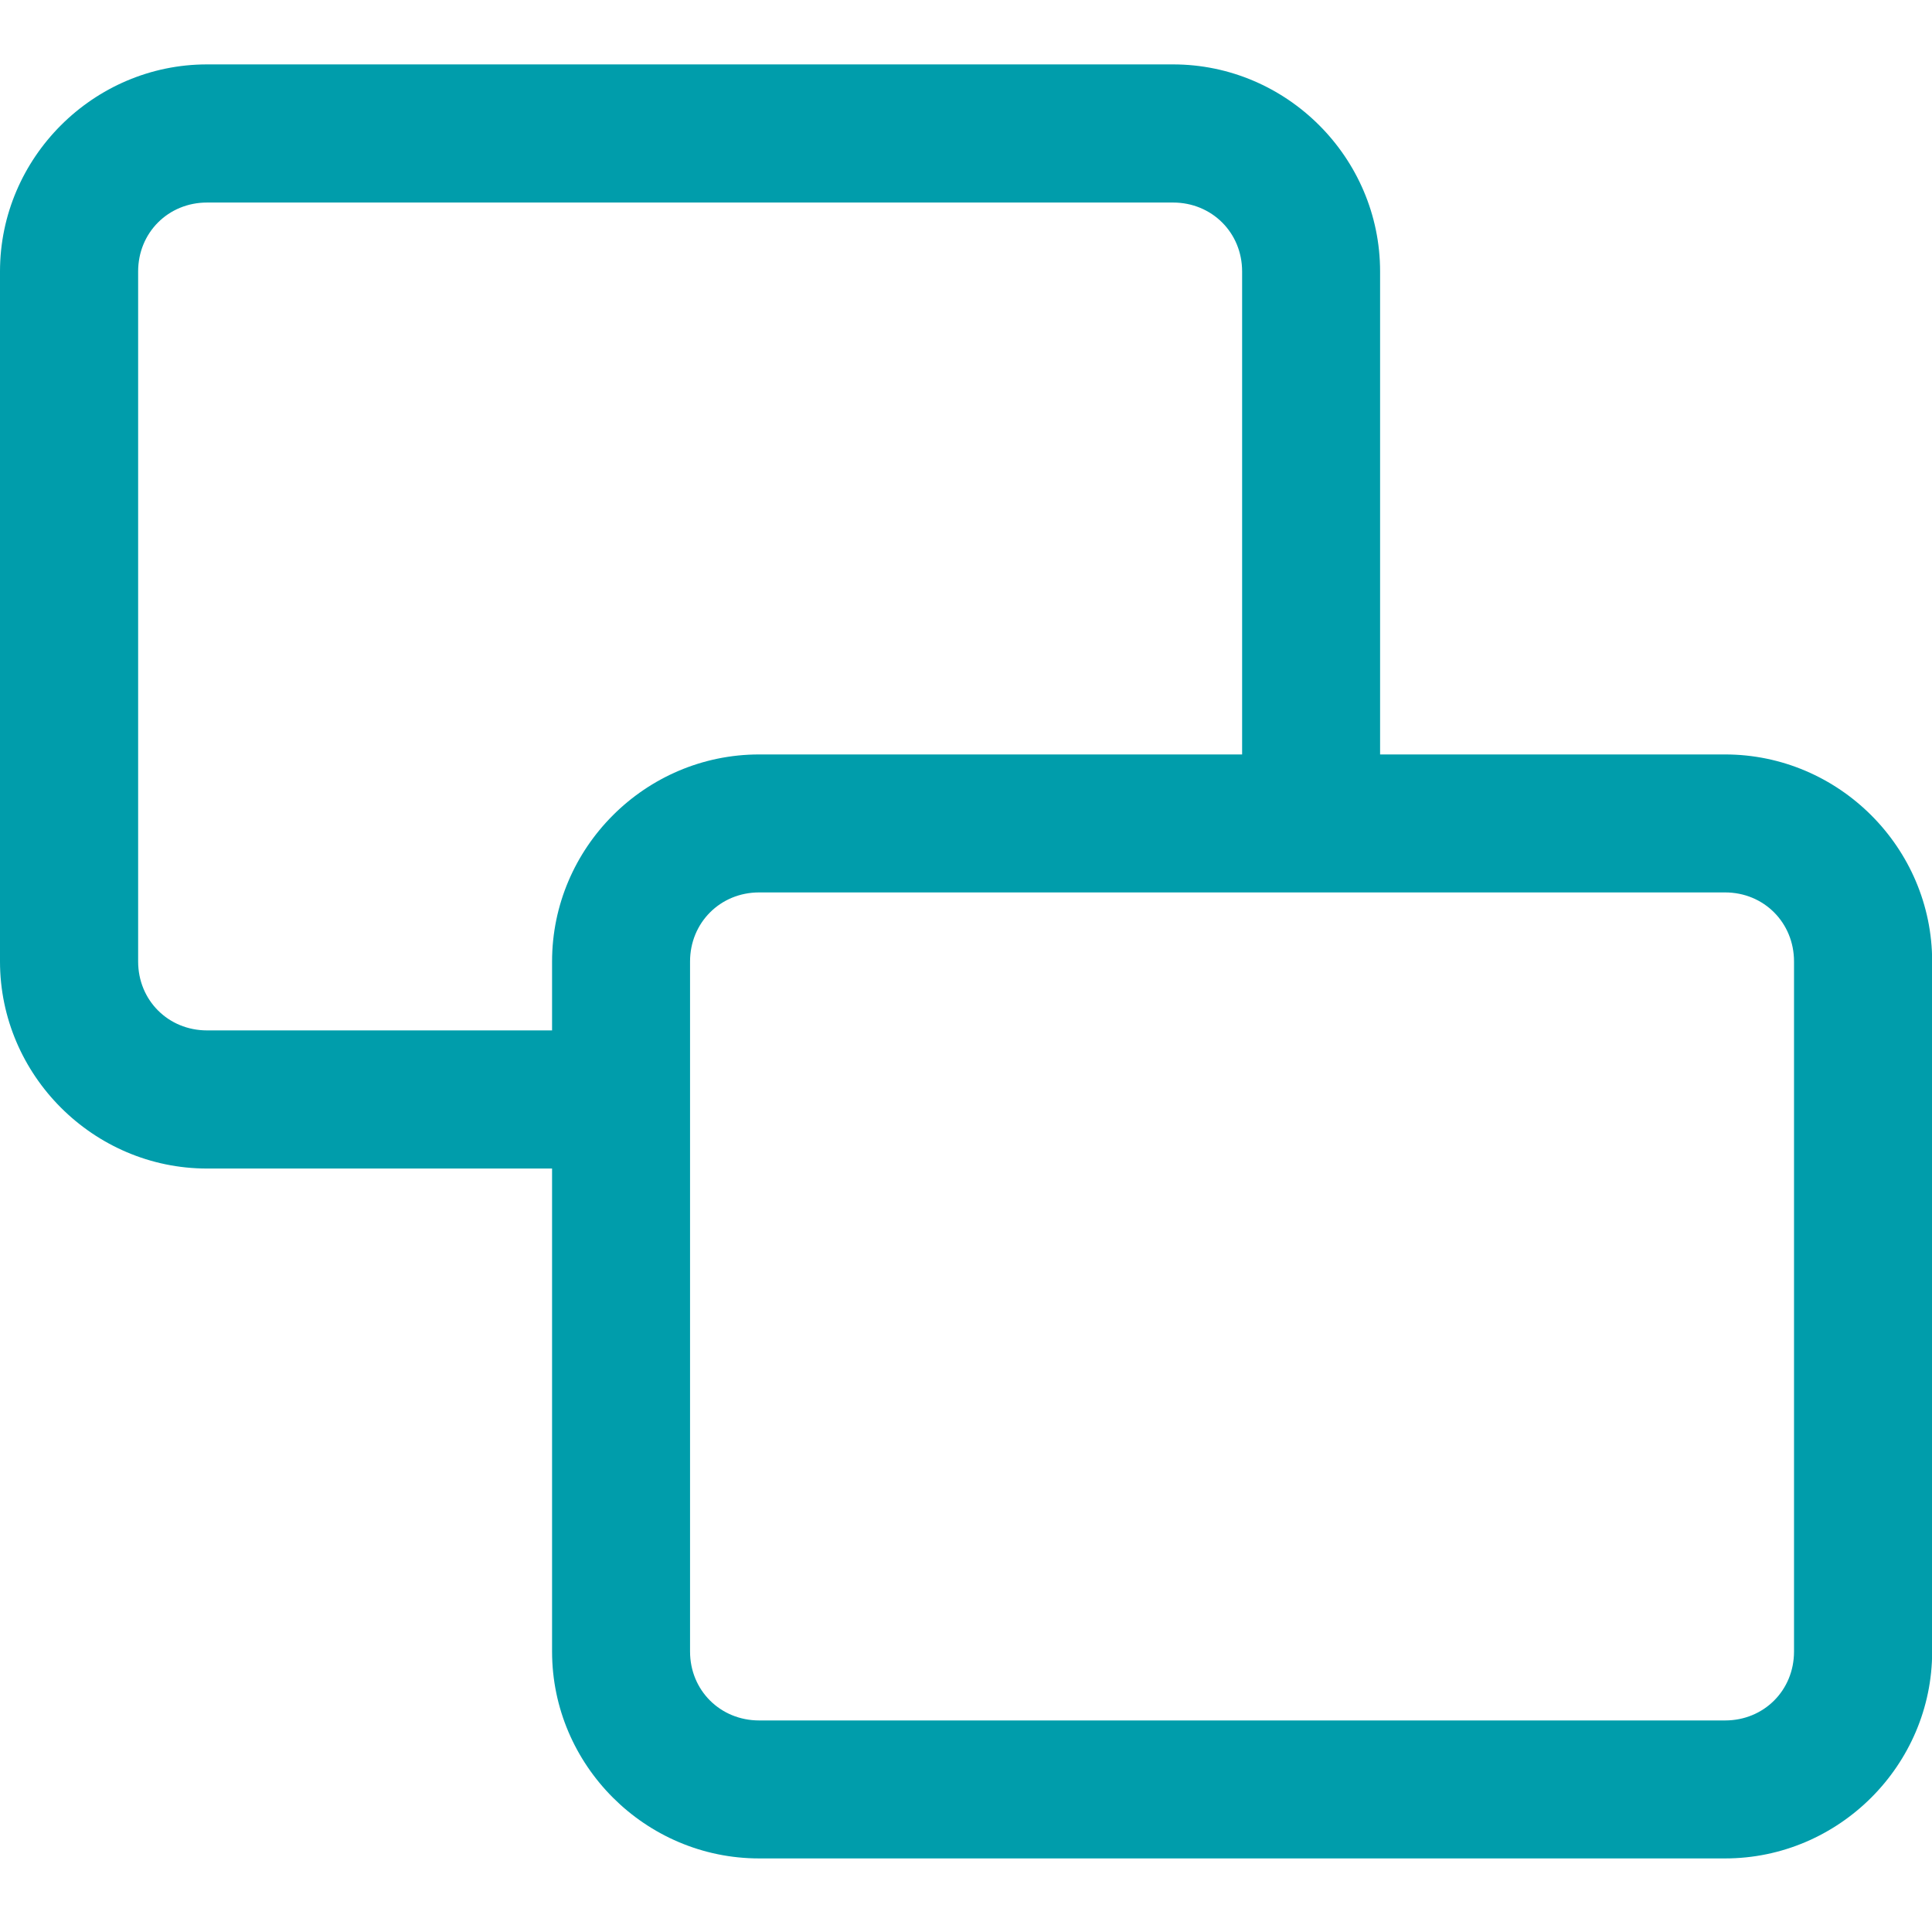
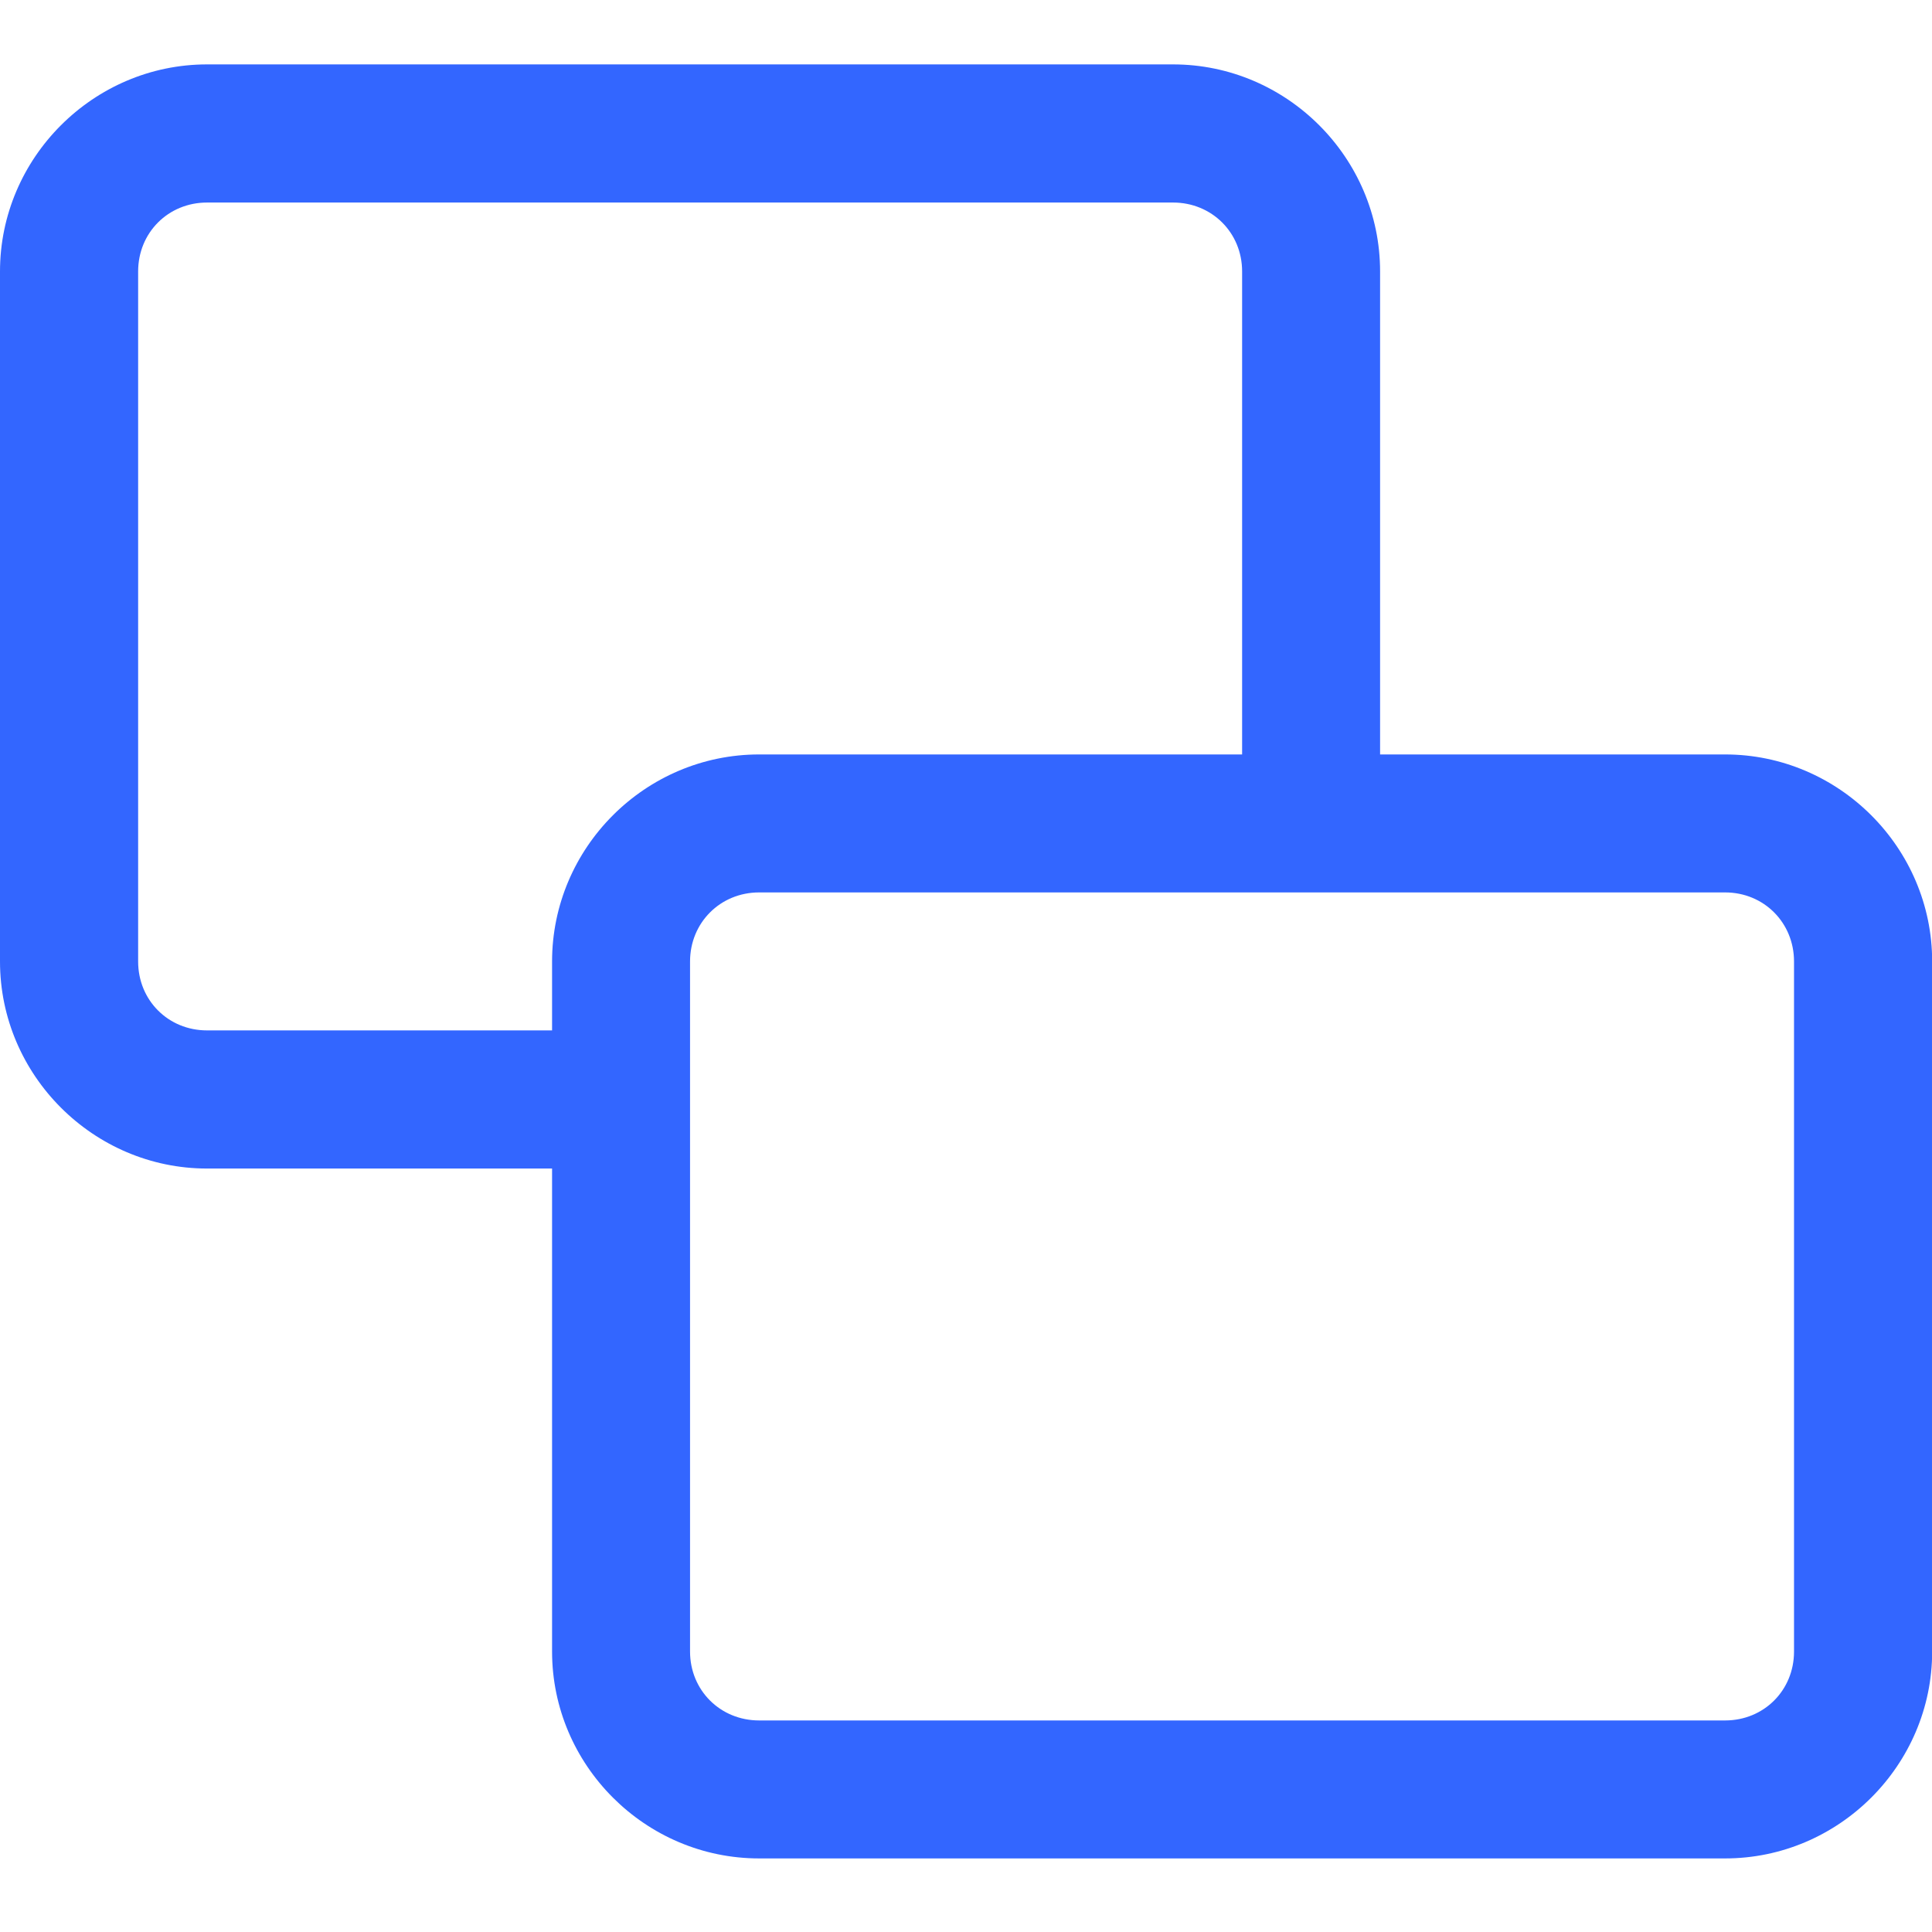
<svg xmlns="http://www.w3.org/2000/svg" width="12" height="12" viewBox="0 0 12 12" fill="none">
-   <path d="M1.286 0.4C0.58 0.4 0 0.98 0 1.686V5.972C0 6.678 0.58 7.258 1.286 7.258H3.429V10.258C3.429 10.964 4.008 11.543 4.715 11.543H10.715C11.421 11.543 12.001 10.964 12.001 10.258V5.972C12.001 5.265 11.421 4.686 10.715 4.686H8.572V1.686C8.572 0.98 7.993 0.4 7.286 0.4H1.286ZM1.286 1.258H7.286C7.527 1.258 7.715 1.445 7.715 1.686V4.686H4.715C4.008 4.686 3.429 5.265 3.429 5.972V6.4H1.286C1.045 6.4 0.858 6.213 0.858 5.972V1.686C0.858 1.445 1.045 1.258 1.286 1.258ZM4.715 5.543H10.715C10.956 5.543 11.143 5.731 11.143 5.972V10.258C11.143 10.499 10.956 10.686 10.715 10.686H4.715C4.474 10.686 4.286 10.499 4.286 10.258V5.972C4.286 5.731 4.474 5.543 4.715 5.543Z" fill="#009DAB" />
+   <path d="M1.286 0.4C0.58 0.4 0 0.98 0 1.686V5.972C0 6.678 0.58 7.258 1.286 7.258H3.429V10.258C3.429 10.964 4.008 11.543 4.715 11.543H10.715C11.421 11.543 12.001 10.964 12.001 10.258V5.972C12.001 5.265 11.421 4.686 10.715 4.686H8.572V1.686C8.572 0.98 7.993 0.4 7.286 0.4H1.286ZM1.286 1.258H7.286C7.527 1.258 7.715 1.445 7.715 1.686V4.686H4.715C4.008 4.686 3.429 5.265 3.429 5.972V6.4H1.286C1.045 6.4 0.858 6.213 0.858 5.972V1.686C0.858 1.445 1.045 1.258 1.286 1.258ZM4.715 5.543H10.715C10.956 5.543 11.143 5.731 11.143 5.972V10.258C11.143 10.499 10.956 10.686 10.715 10.686H4.715C4.474 10.686 4.286 10.499 4.286 10.258V5.972C4.286 5.731 4.474 5.543 4.715 5.543Z" fill="#3366ff" />
</svg>
